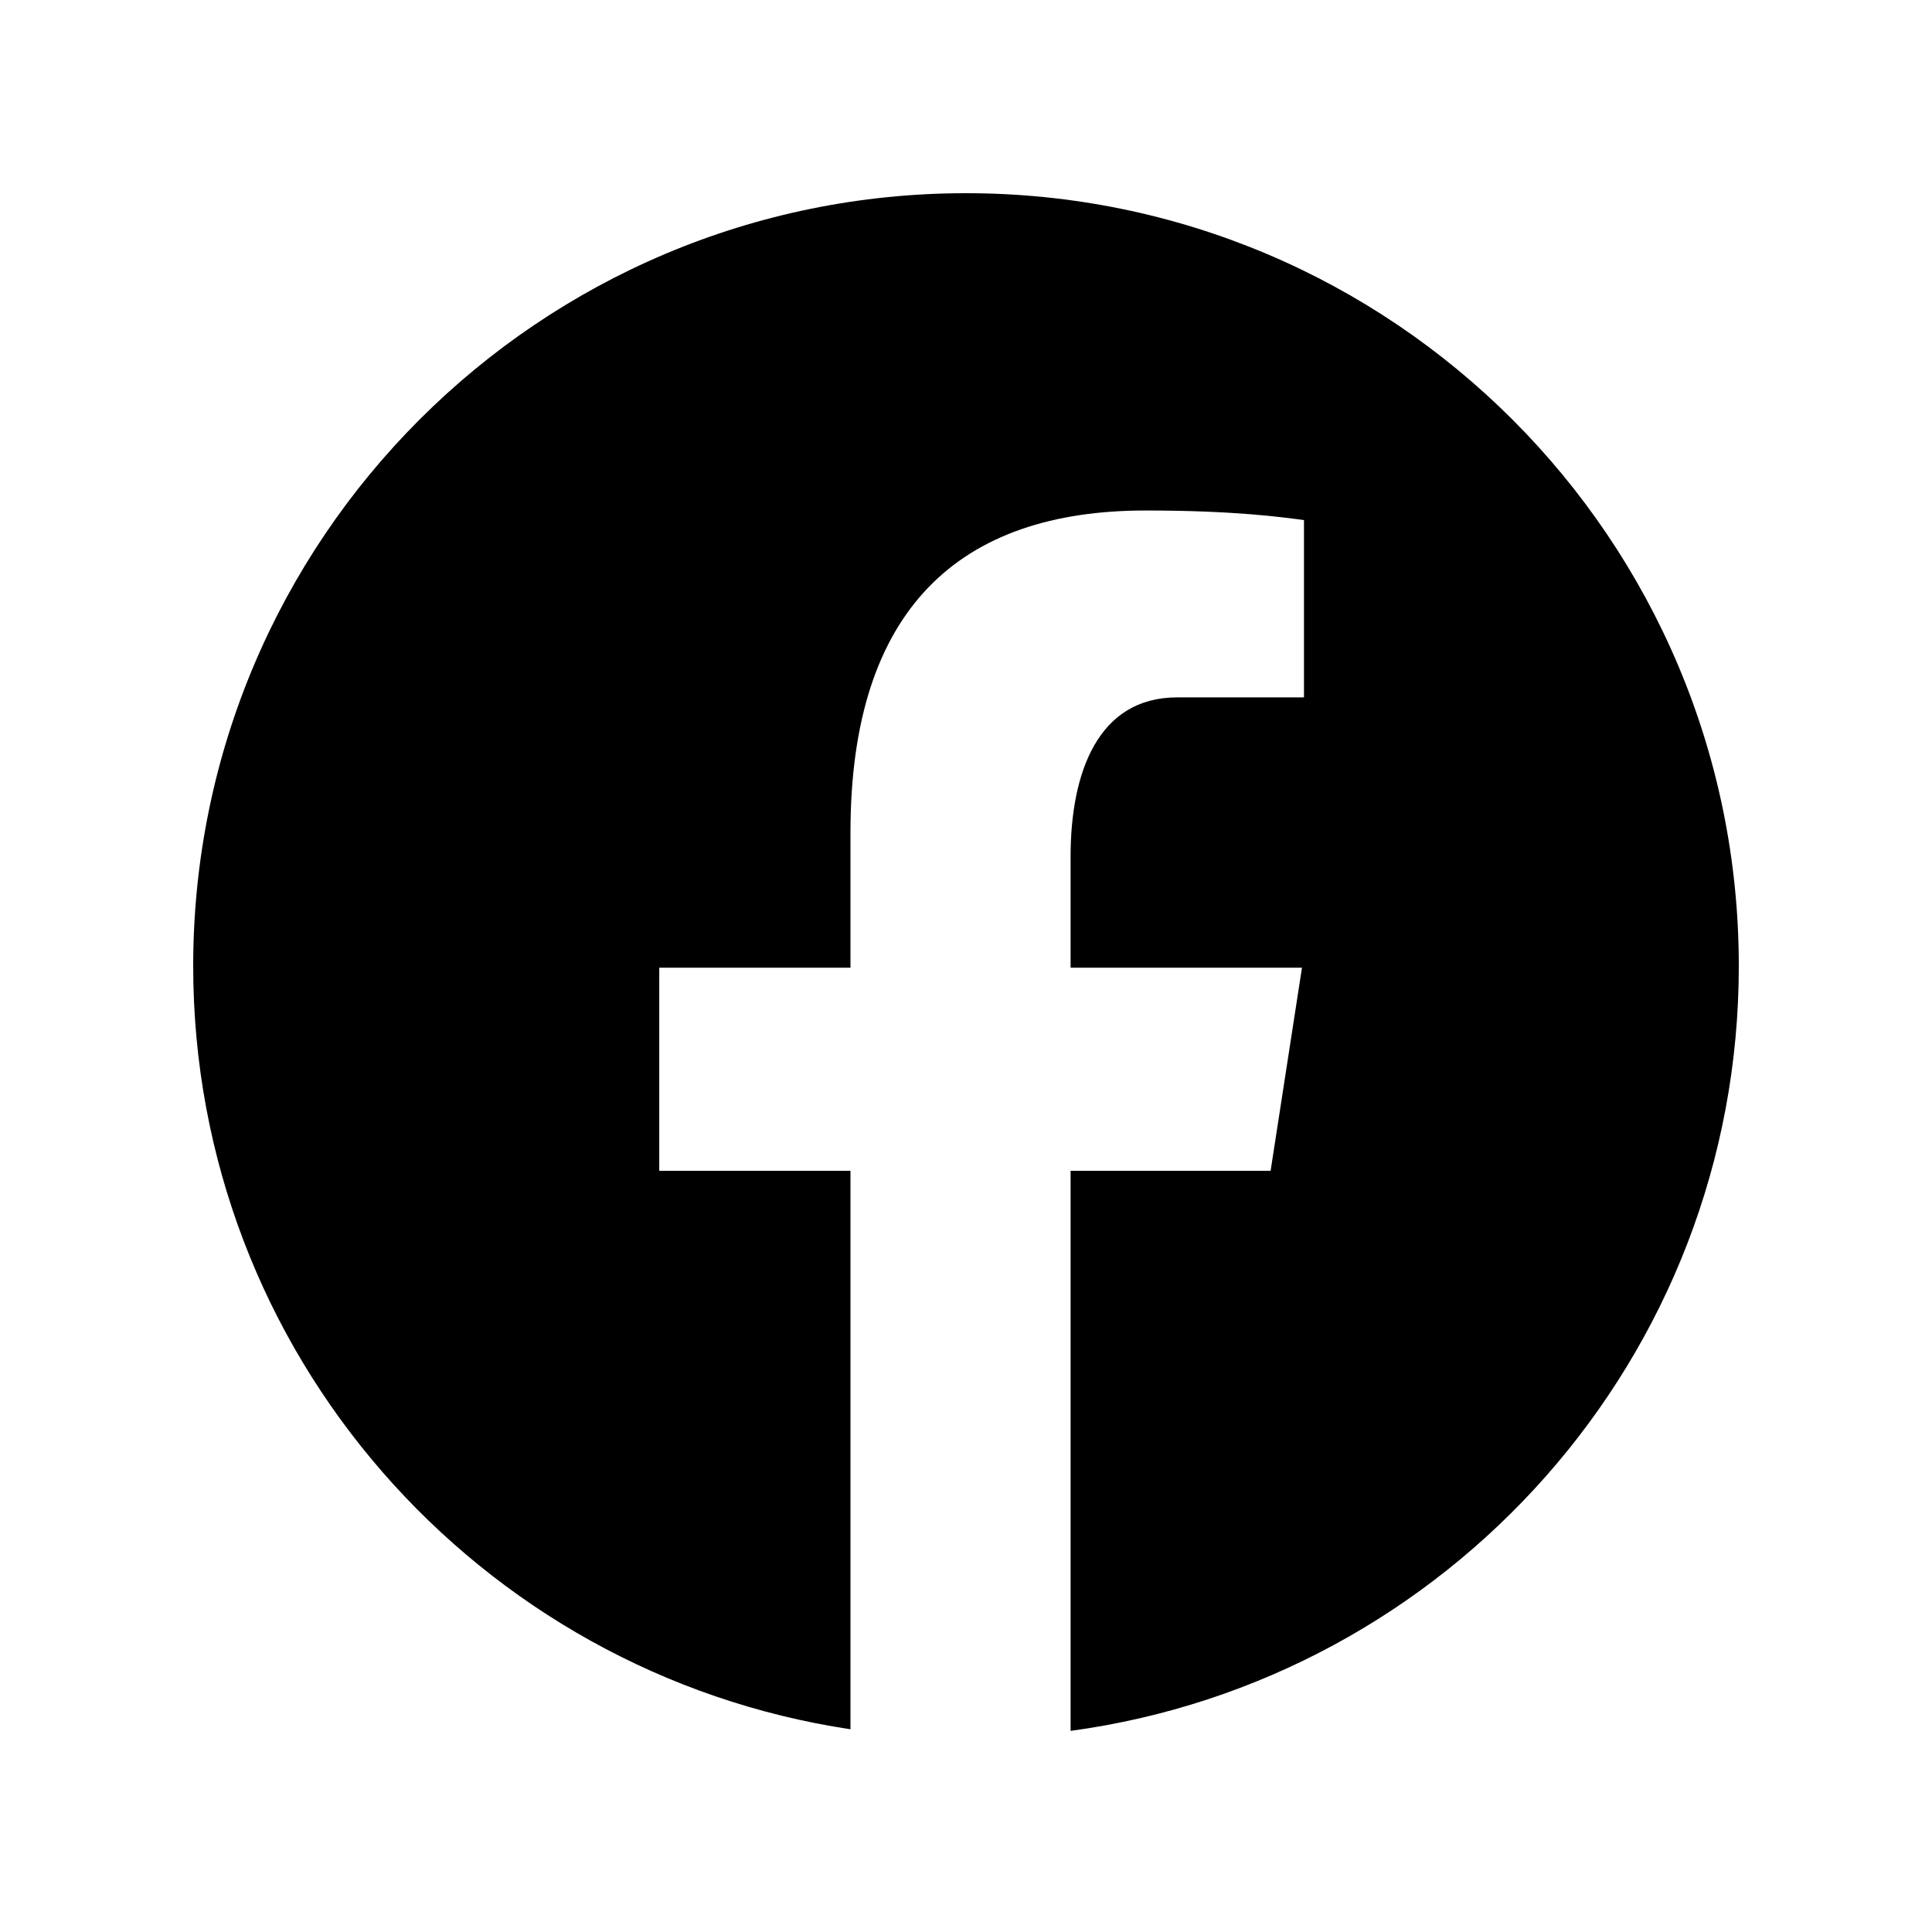
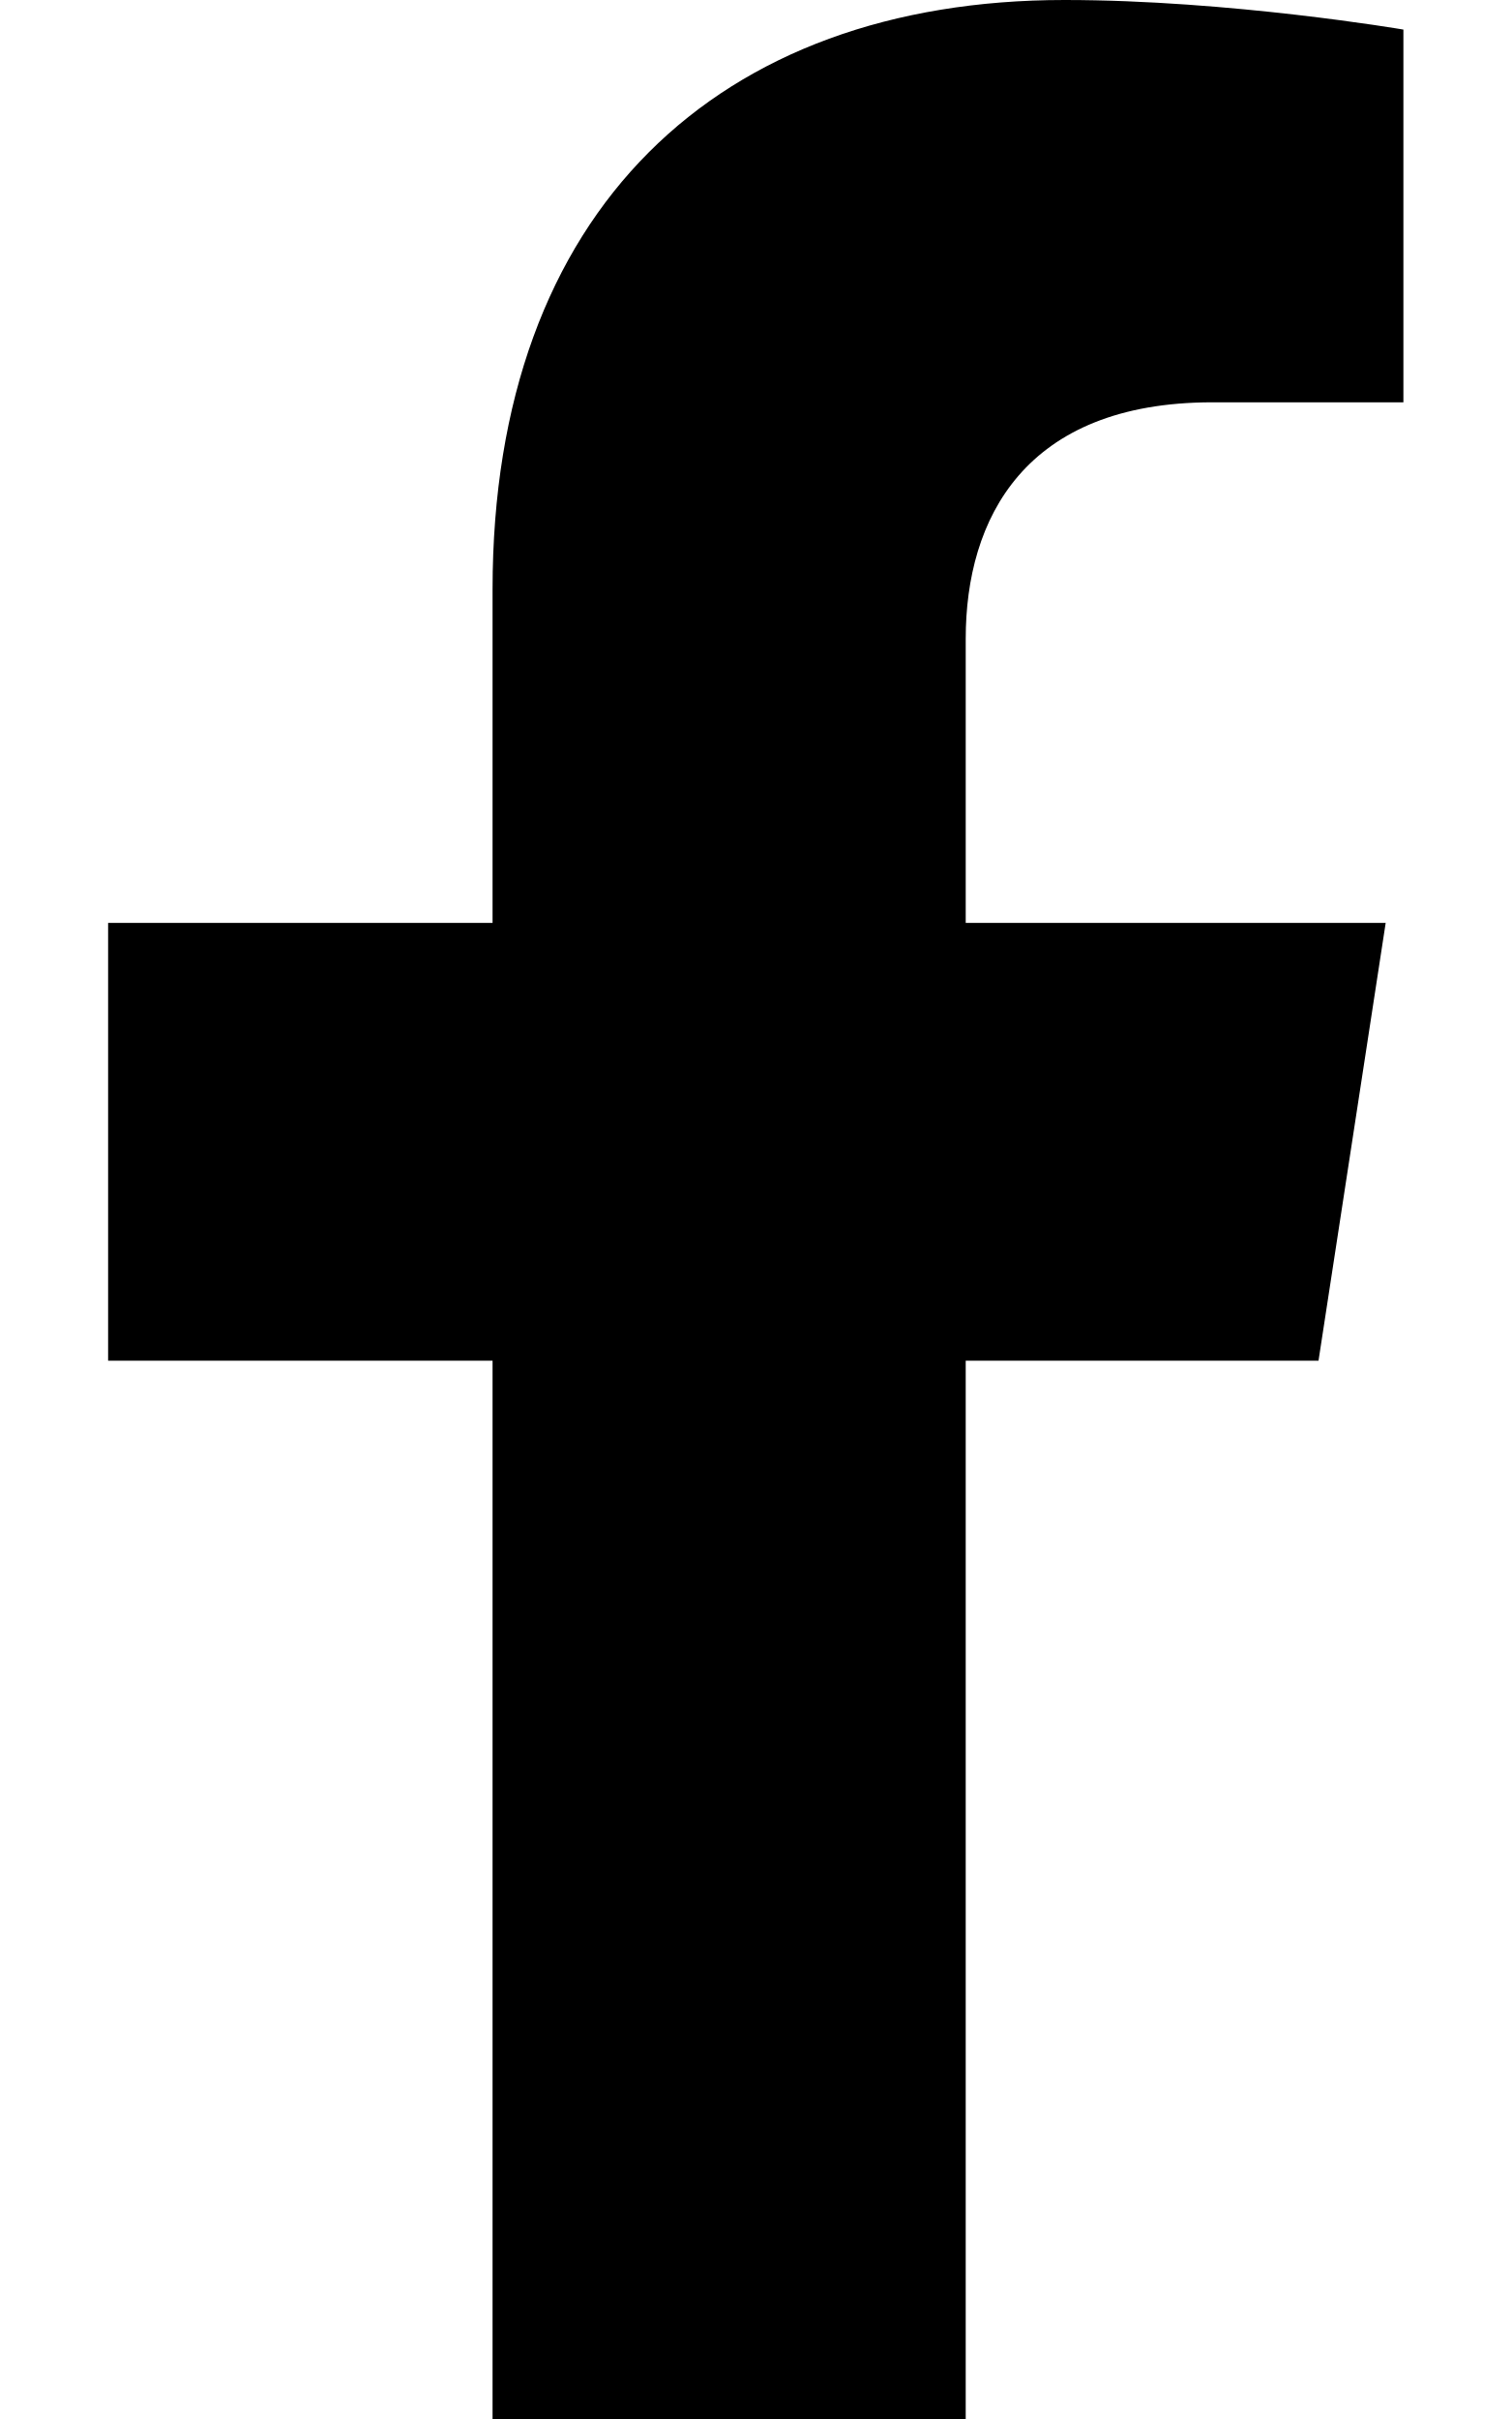
- <svg xmlns="http://www.w3.org/2000/svg" fill="#000000" viewBox="0 0 30 30" width="30px" height="30px">
-   <path d="M15,3C8.373,3,3,8.373,3,15c0,6.016,4.432,10.984,10.206,11.852V18.18h-2.969v-3.154h2.969v-2.099c0-3.475,1.693-5,4.581-5 c1.383,0,2.115,0.103,2.461,0.149v2.753h-1.97c-1.226,0-1.654,1.163-1.654,2.473v1.724h3.593L19.73,18.18h-3.106v8.697 C22.481,26.083,27,21.075,27,15C27,8.373,21.627,3,15,3z" />
+ <svg xmlns="http://www.w3.org/2000/svg" viewBox="0 0 320 512">
+   <path d="M279.14 288l14.22-92.66h-88.91v-60.13c0-25.35 12.42-50.06 52.24-50.06h40.42V6.26S260.43 0 225.36 0c-73.22 0-121.08 44.38-121.08 124.72v70.62H22.89V288h81.39v224h100.17V288z" />
</svg>
